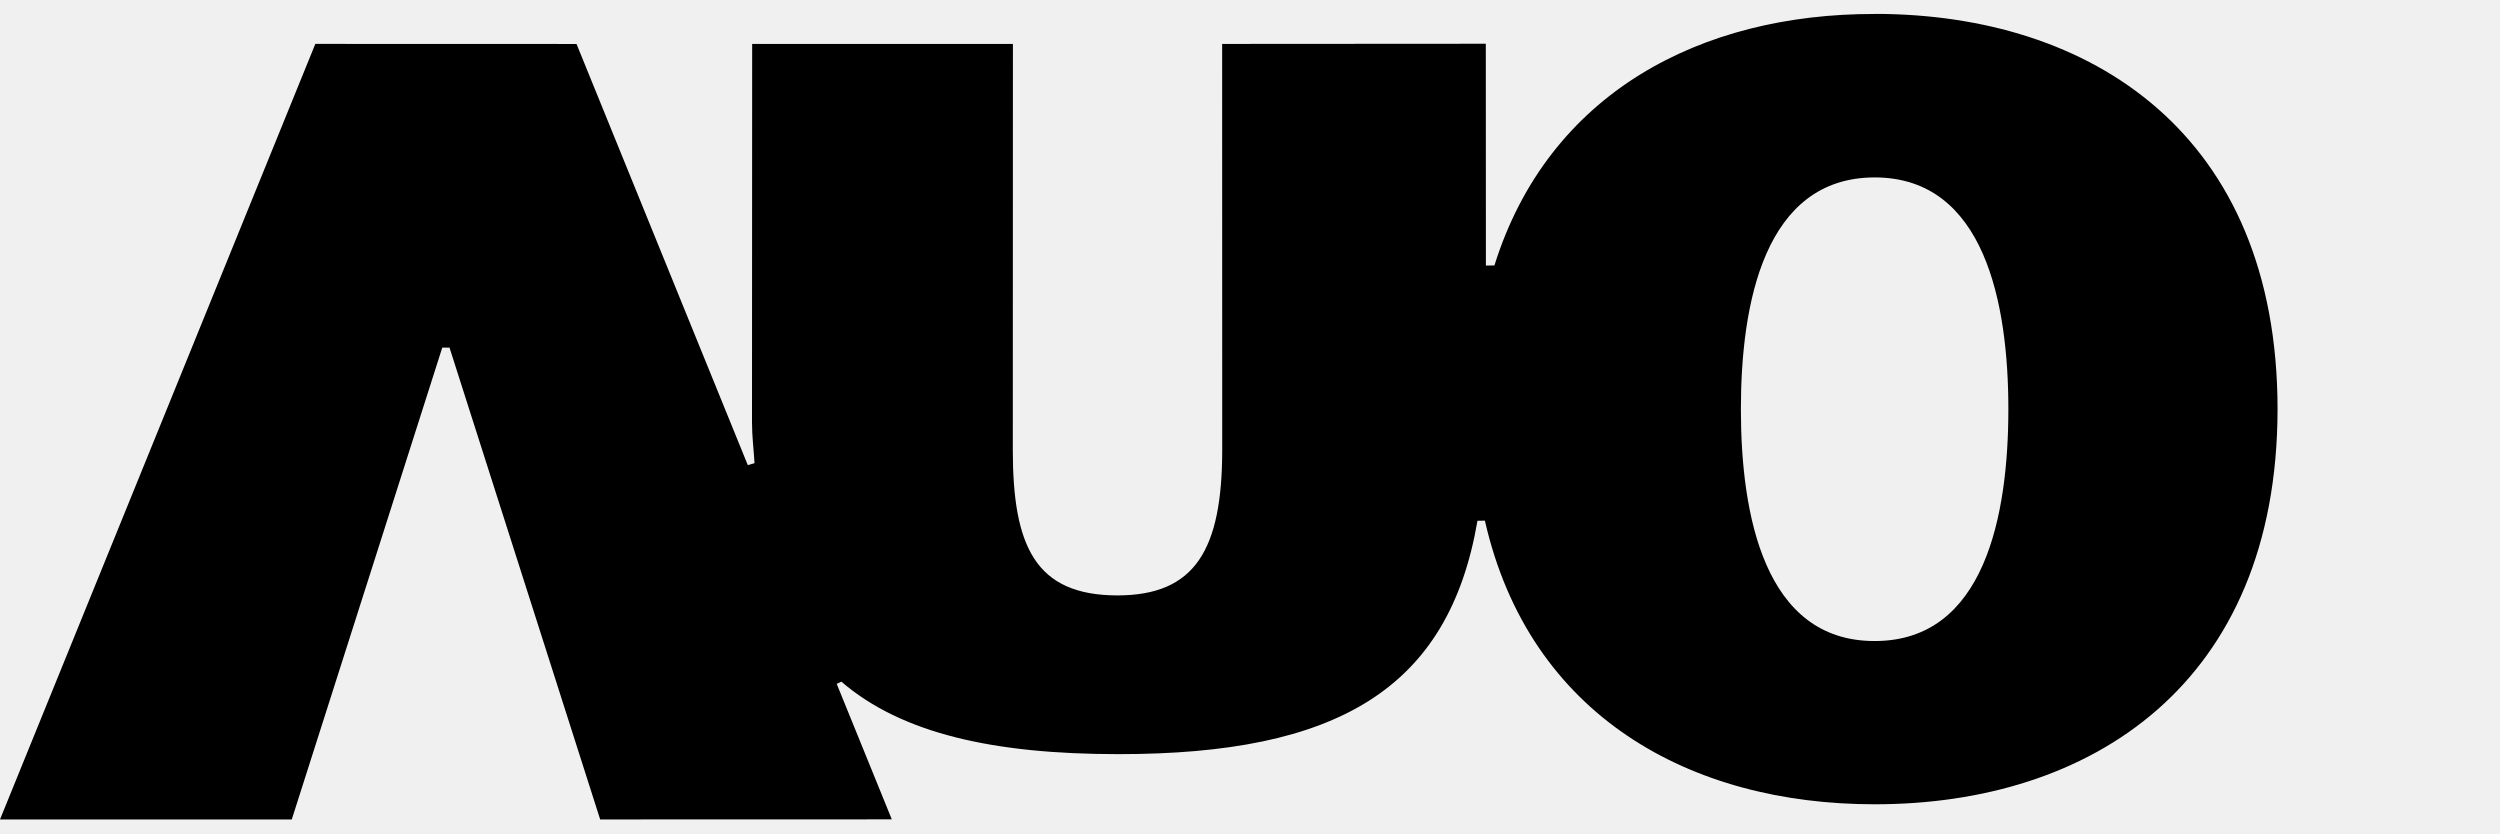
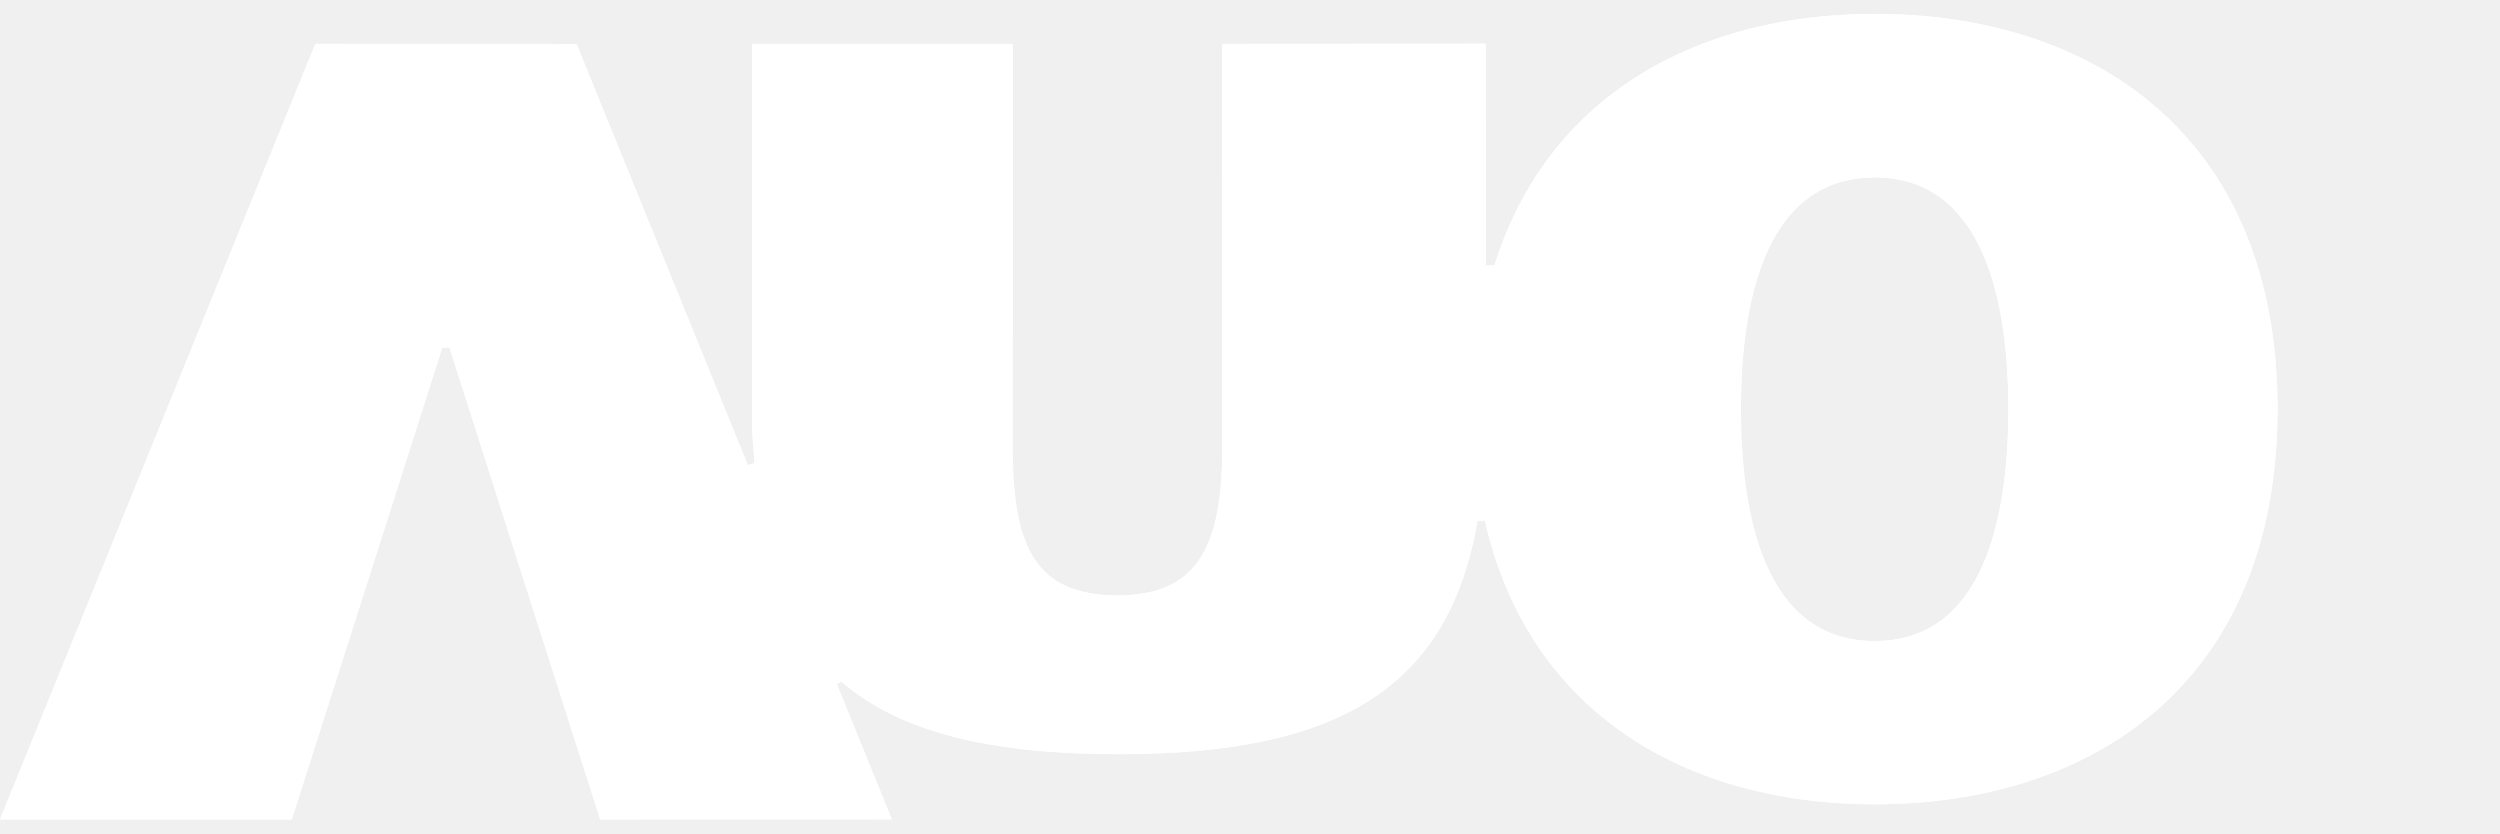
- <svg xmlns="http://www.w3.org/2000/svg" width="90" height="30" viewBox="0 0 90 30" fill="currentColor">
+ <svg xmlns="http://www.w3.org/2000/svg" width="90" height="30" viewBox="0 0 90 30" fill="#ffffff" style="width: 100%; height: 100%;">
  <mask id="path-1-inside-1_6412_4256">
    <path d="M67.484 23.077C63.513 23.08 62.672 18.524 62.672 14.733C62.672 10.931 63.513 6.39 67.49 6.387C71.455 6.39 72.301 10.937 72.301 14.728C72.301 18.53 71.461 23.083 67.484 23.077ZM67.49 0.503C61.233 0.491 55.745 3.34 53.799 9.556L53.492 9.56L53.489 1.575L43.997 1.581L44 16.194C43.997 19.788 43.03 21.433 40.227 21.435C37.271 21.432 36.461 19.664 36.461 16.197L36.465 1.581H27.078L27.072 15.19C27.072 15.728 27.134 16.174 27.163 16.674L26.921 16.744L20.755 1.583L11.352 1.58L0 29.5H10.504L15.922 12.513H16.047L16.069 12.516L16.182 12.513L21.606 29.5L32.105 29.497L30.122 24.62L30.289 24.54C32.461 26.405 35.757 27.149 40.265 27.149C48.121 27.153 52.151 24.819 53.189 18.747L53.456 18.744C55.056 25.778 60.855 28.957 67.484 28.954C75.279 28.96 81.983 24.623 81.992 14.727C81.988 4.82 75.287 0.5 67.49 0.5" />
  </mask>
  <path d="M67.484 23.077C63.513 23.08 62.672 18.524 62.672 14.733C62.672 10.931 63.513 6.39 67.49 6.387C71.455 6.39 72.301 10.937 72.301 14.728C72.301 18.53 71.461 23.083 67.484 23.077ZM67.49 0.503C61.233 0.491 55.745 3.34 53.799 9.556L53.492 9.56L53.489 1.575L43.997 1.581L44 16.194C43.997 19.788 43.03 21.433 40.227 21.435C37.271 21.432 36.461 19.664 36.461 16.197L36.465 1.581H27.078L27.072 15.19C27.072 15.728 27.134 16.174 27.163 16.674L26.921 16.744L20.755 1.583L11.352 1.58L0 29.5H10.504L15.922 12.513H16.047L16.069 12.516L16.182 12.513L21.606 29.5L32.105 29.497L30.122 24.62L30.289 24.54C32.461 26.405 35.757 27.149 40.265 27.149C48.121 27.153 52.151 24.819 53.189 18.747L53.456 18.744C55.056 25.778 60.855 28.957 67.484 28.954C75.279 28.96 81.983 24.623 81.992 14.727C81.988 4.82 75.287 0.5 67.49 0.5" />
  <path d="M67.484 23.077L67.485 22.077L67.483 22.077L67.484 23.077ZM67.49 6.387L67.49 5.387L67.489 5.387L67.49 6.387ZM53.799 9.556L53.809 10.556L54.536 10.549L54.753 9.855L53.799 9.556ZM53.492 9.56L52.492 9.56L52.492 10.57L53.502 10.56L53.492 9.56ZM53.489 1.575L54.489 1.575L54.488 0.574L53.488 0.575L53.489 1.575ZM43.997 1.581L43.996 0.581L42.997 0.581L42.997 1.581L43.997 1.581ZM44 16.194L45 16.195V16.194L44 16.194ZM40.227 21.435L40.226 22.435L40.228 22.435L40.227 21.435ZM36.461 16.197L35.461 16.196V16.197H36.461ZM36.465 1.581L37.465 1.581L37.465 0.581H36.465V1.581ZM27.078 1.581V0.581H26.078L26.078 1.58L27.078 1.581ZM27.072 15.19L26.072 15.19V15.19H27.072ZM27.163 16.674L27.439 17.635L28.207 17.414L28.161 16.617L27.163 16.674ZM26.921 16.744L25.995 17.121L26.334 17.953L27.198 17.705L26.921 16.744ZM20.755 1.583L21.681 1.206L21.427 0.583L20.755 0.583L20.755 1.583ZM11.352 1.58L11.352 0.58L10.679 0.579L10.426 1.203L11.352 1.58ZM0 29.5L-0.926 29.123L-1.486 30.5H0V29.5ZM10.504 29.5V30.5H11.234L11.456 29.804L10.504 29.5ZM15.922 12.513V11.513H15.192L14.97 12.209L15.922 12.513ZM16.047 12.513L16.188 11.523L16.118 11.513H16.047V12.513ZM16.069 12.516L15.927 13.506L16.012 13.518L16.096 13.516L16.069 12.516ZM16.182 12.513L17.134 12.209L16.905 11.493L16.154 11.514L16.182 12.513ZM21.606 29.5L20.654 29.804L20.876 30.5L21.607 30.5L21.606 29.5ZM32.105 29.497L32.105 30.497L33.591 30.496L33.031 29.12L32.105 29.497ZM30.122 24.62L29.691 23.718L28.841 24.124L29.196 24.996L30.122 24.62ZM30.289 24.54L30.94 23.782L30.445 23.357L29.857 23.638L30.289 24.54ZM40.265 27.149L40.265 26.149H40.265V27.149ZM53.189 18.747L53.177 17.747L52.344 17.757L52.203 18.578L53.189 18.747ZM53.456 18.744L54.431 18.522L54.252 17.734L53.445 17.744L53.456 18.744ZM67.484 28.954L67.485 27.954H67.484L67.484 28.954ZM81.992 14.727L82.992 14.728V14.727L81.992 14.727ZM67.483 22.077C66.696 22.078 66.115 21.858 65.663 21.513C65.197 21.158 64.811 20.626 64.505 19.927C63.882 18.506 63.672 16.585 63.672 14.733H61.672C61.672 16.672 61.883 18.925 62.673 20.729C63.073 21.642 63.641 22.486 64.45 23.103C65.272 23.73 66.286 24.078 67.485 24.077L67.483 22.077ZM63.672 14.733C63.672 12.875 63.882 10.957 64.505 9.537C64.812 8.839 65.198 8.308 65.665 7.954C66.118 7.609 66.701 7.388 67.49 7.387L67.489 5.387C66.29 5.388 65.276 5.736 64.454 6.362C63.644 6.978 63.075 7.821 62.674 8.734C61.882 10.536 61.672 12.789 61.672 14.733H63.672ZM67.489 7.387C68.275 7.388 68.855 7.608 69.308 7.954C69.774 8.309 70.16 8.84 70.467 9.539C71.09 10.959 71.301 12.876 71.301 14.728H73.301C73.301 12.789 73.09 10.537 72.298 8.735C71.898 7.823 71.329 6.98 70.521 6.364C69.7 5.737 68.687 5.388 67.49 5.387L67.489 7.387ZM71.301 14.728C71.301 16.586 71.091 18.508 70.468 19.929C70.162 20.628 69.775 21.159 69.309 21.514C68.856 21.858 68.274 22.078 67.485 22.077L67.483 24.077C68.682 24.079 69.697 23.732 70.52 23.106C71.33 22.489 71.899 21.645 72.3 20.732C73.091 18.927 73.301 16.672 73.301 14.728H71.301ZM67.492 -0.497C60.932 -0.509 54.957 2.508 52.844 9.258L54.753 9.855C56.532 4.172 61.534 1.492 67.488 1.503L67.492 -0.497ZM53.788 8.557L53.482 8.56L53.502 10.56L53.809 10.556L53.788 8.557ZM54.492 9.559L54.489 1.575L52.489 1.575L52.492 9.56L54.492 9.559ZM53.488 0.575L43.996 0.581L43.998 2.581L53.489 2.575L53.488 0.575ZM42.997 1.581L43 16.194L45 16.194L44.997 1.58L42.997 1.581ZM43 16.193C42.999 17.95 42.751 18.997 42.34 19.594C41.992 20.099 41.419 20.434 40.226 20.435L40.228 22.435C41.838 22.434 43.149 21.946 43.987 20.729C44.761 19.605 44.998 18.032 45 16.195L43 16.193ZM40.228 20.435C38.965 20.434 38.402 20.073 38.072 19.568C37.672 18.955 37.461 17.907 37.461 16.197H35.461C35.461 17.954 35.654 19.523 36.398 20.662C37.212 21.909 38.532 22.433 40.226 22.435L40.228 20.435ZM37.461 16.197L37.465 1.581L35.465 1.58L35.461 16.196L37.461 16.197ZM36.465 0.581H27.078V2.581H36.465V0.581ZM26.078 1.58L26.072 15.19L28.072 15.191L28.078 1.581L26.078 1.58ZM26.072 15.19C26.072 15.756 26.142 16.338 26.164 16.732L28.161 16.617C28.126 16.009 28.072 15.701 28.072 15.19H26.072ZM26.886 15.713L26.645 15.783L27.198 17.705L27.439 17.635L26.886 15.713ZM27.848 16.367L21.681 1.206L19.828 1.96L25.995 17.121L27.848 16.367ZM20.755 0.583L11.352 0.58L11.352 2.58L20.754 2.583L20.755 0.583ZM10.426 1.203L-0.926 29.123L0.926 29.877L12.278 1.956L10.426 1.203ZM0 30.5H10.504V28.5H0V30.5ZM11.456 29.804L16.875 12.817L14.97 12.209L9.551 29.196L11.456 29.804ZM15.922 13.513H16.047V11.513H15.922V13.513ZM15.905 13.503L15.927 13.506L16.21 11.526L16.188 11.523L15.905 13.503ZM16.096 13.516L16.209 13.513L16.154 11.514L16.041 11.517L16.096 13.516ZM15.229 12.817L20.654 29.804L22.559 29.196L17.134 12.209L15.229 12.817ZM21.607 30.5L32.105 30.497L32.105 28.497L21.606 28.5L21.607 30.5ZM33.031 29.12L31.049 24.243L29.196 24.996L31.179 29.873L33.031 29.12ZM30.554 25.522L30.72 25.443L29.857 23.638L29.691 23.718L30.554 25.522ZM29.637 25.299C32.09 27.404 35.692 28.149 40.265 28.149V26.149C35.822 26.149 32.832 25.406 30.94 23.782L29.637 25.299ZM40.264 28.149C44.263 28.151 47.462 27.564 49.819 26.071C52.23 24.544 53.619 22.162 54.175 18.915L52.203 18.578C51.72 21.404 50.575 23.225 48.748 24.382C46.867 25.573 44.123 26.151 40.265 26.149L40.264 28.149ZM53.2 19.747L53.468 19.744L53.445 17.744L53.177 17.747L53.2 19.747ZM52.481 18.965C53.336 22.724 55.33 25.497 58.025 27.317C60.703 29.126 64.017 29.956 67.484 29.954L67.484 27.954C64.322 27.956 61.422 27.198 59.144 25.659C56.882 24.131 55.176 21.798 54.431 18.522L52.481 18.965ZM67.483 29.954C71.556 29.957 75.437 28.826 78.317 26.306C81.217 23.768 82.987 19.918 82.992 14.728L80.992 14.726C80.988 19.432 79.401 22.699 76.999 24.801C74.576 26.923 71.208 27.957 67.485 27.954L67.483 29.954ZM82.992 14.727C82.99 9.532 81.222 5.683 78.322 3.146C75.443 0.628 71.562 -0.5 67.49 -0.5V1.5C71.215 1.5 74.582 2.532 77.005 4.651C79.405 6.751 80.99 10.016 80.992 14.728L82.992 14.727Z" mask="url(#path-1-inside-1_6412_4256)" />
</svg>
